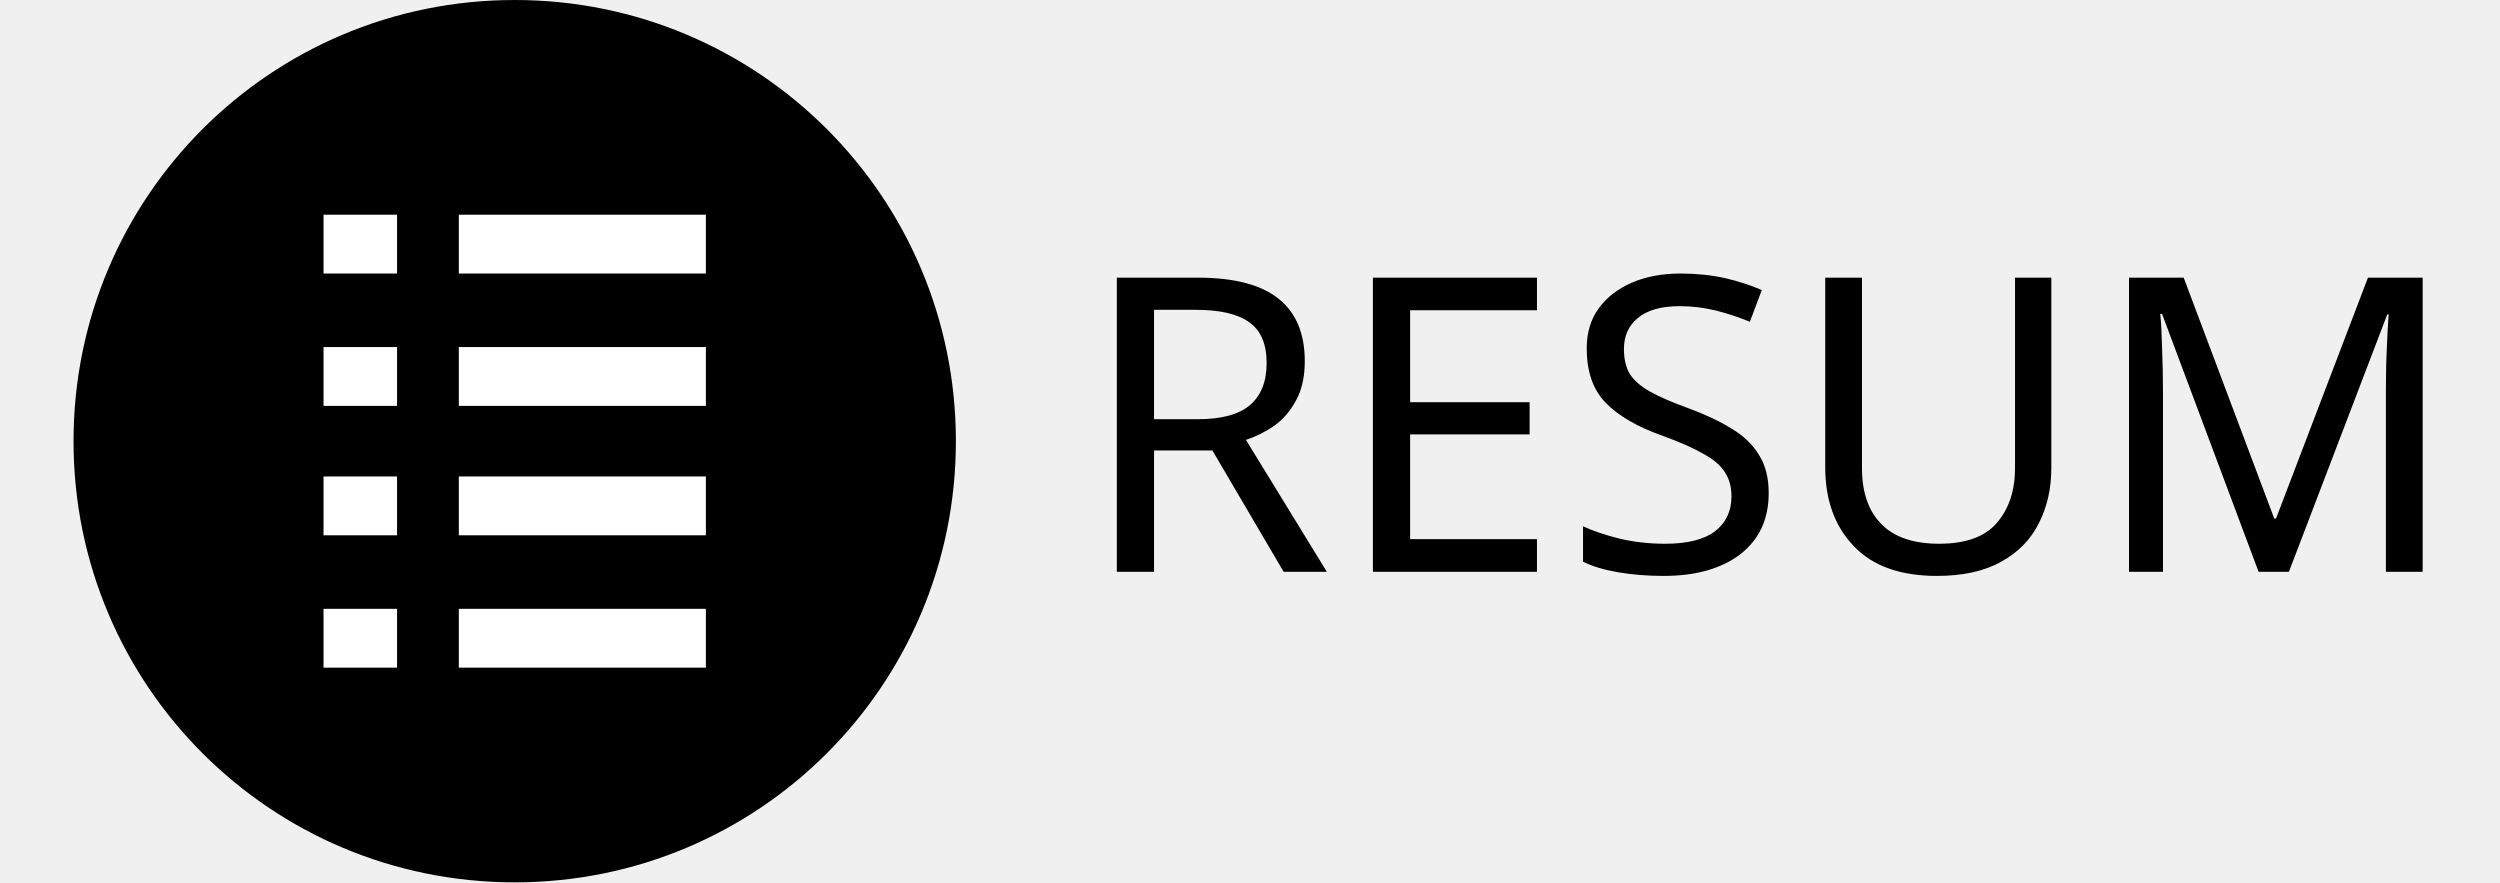
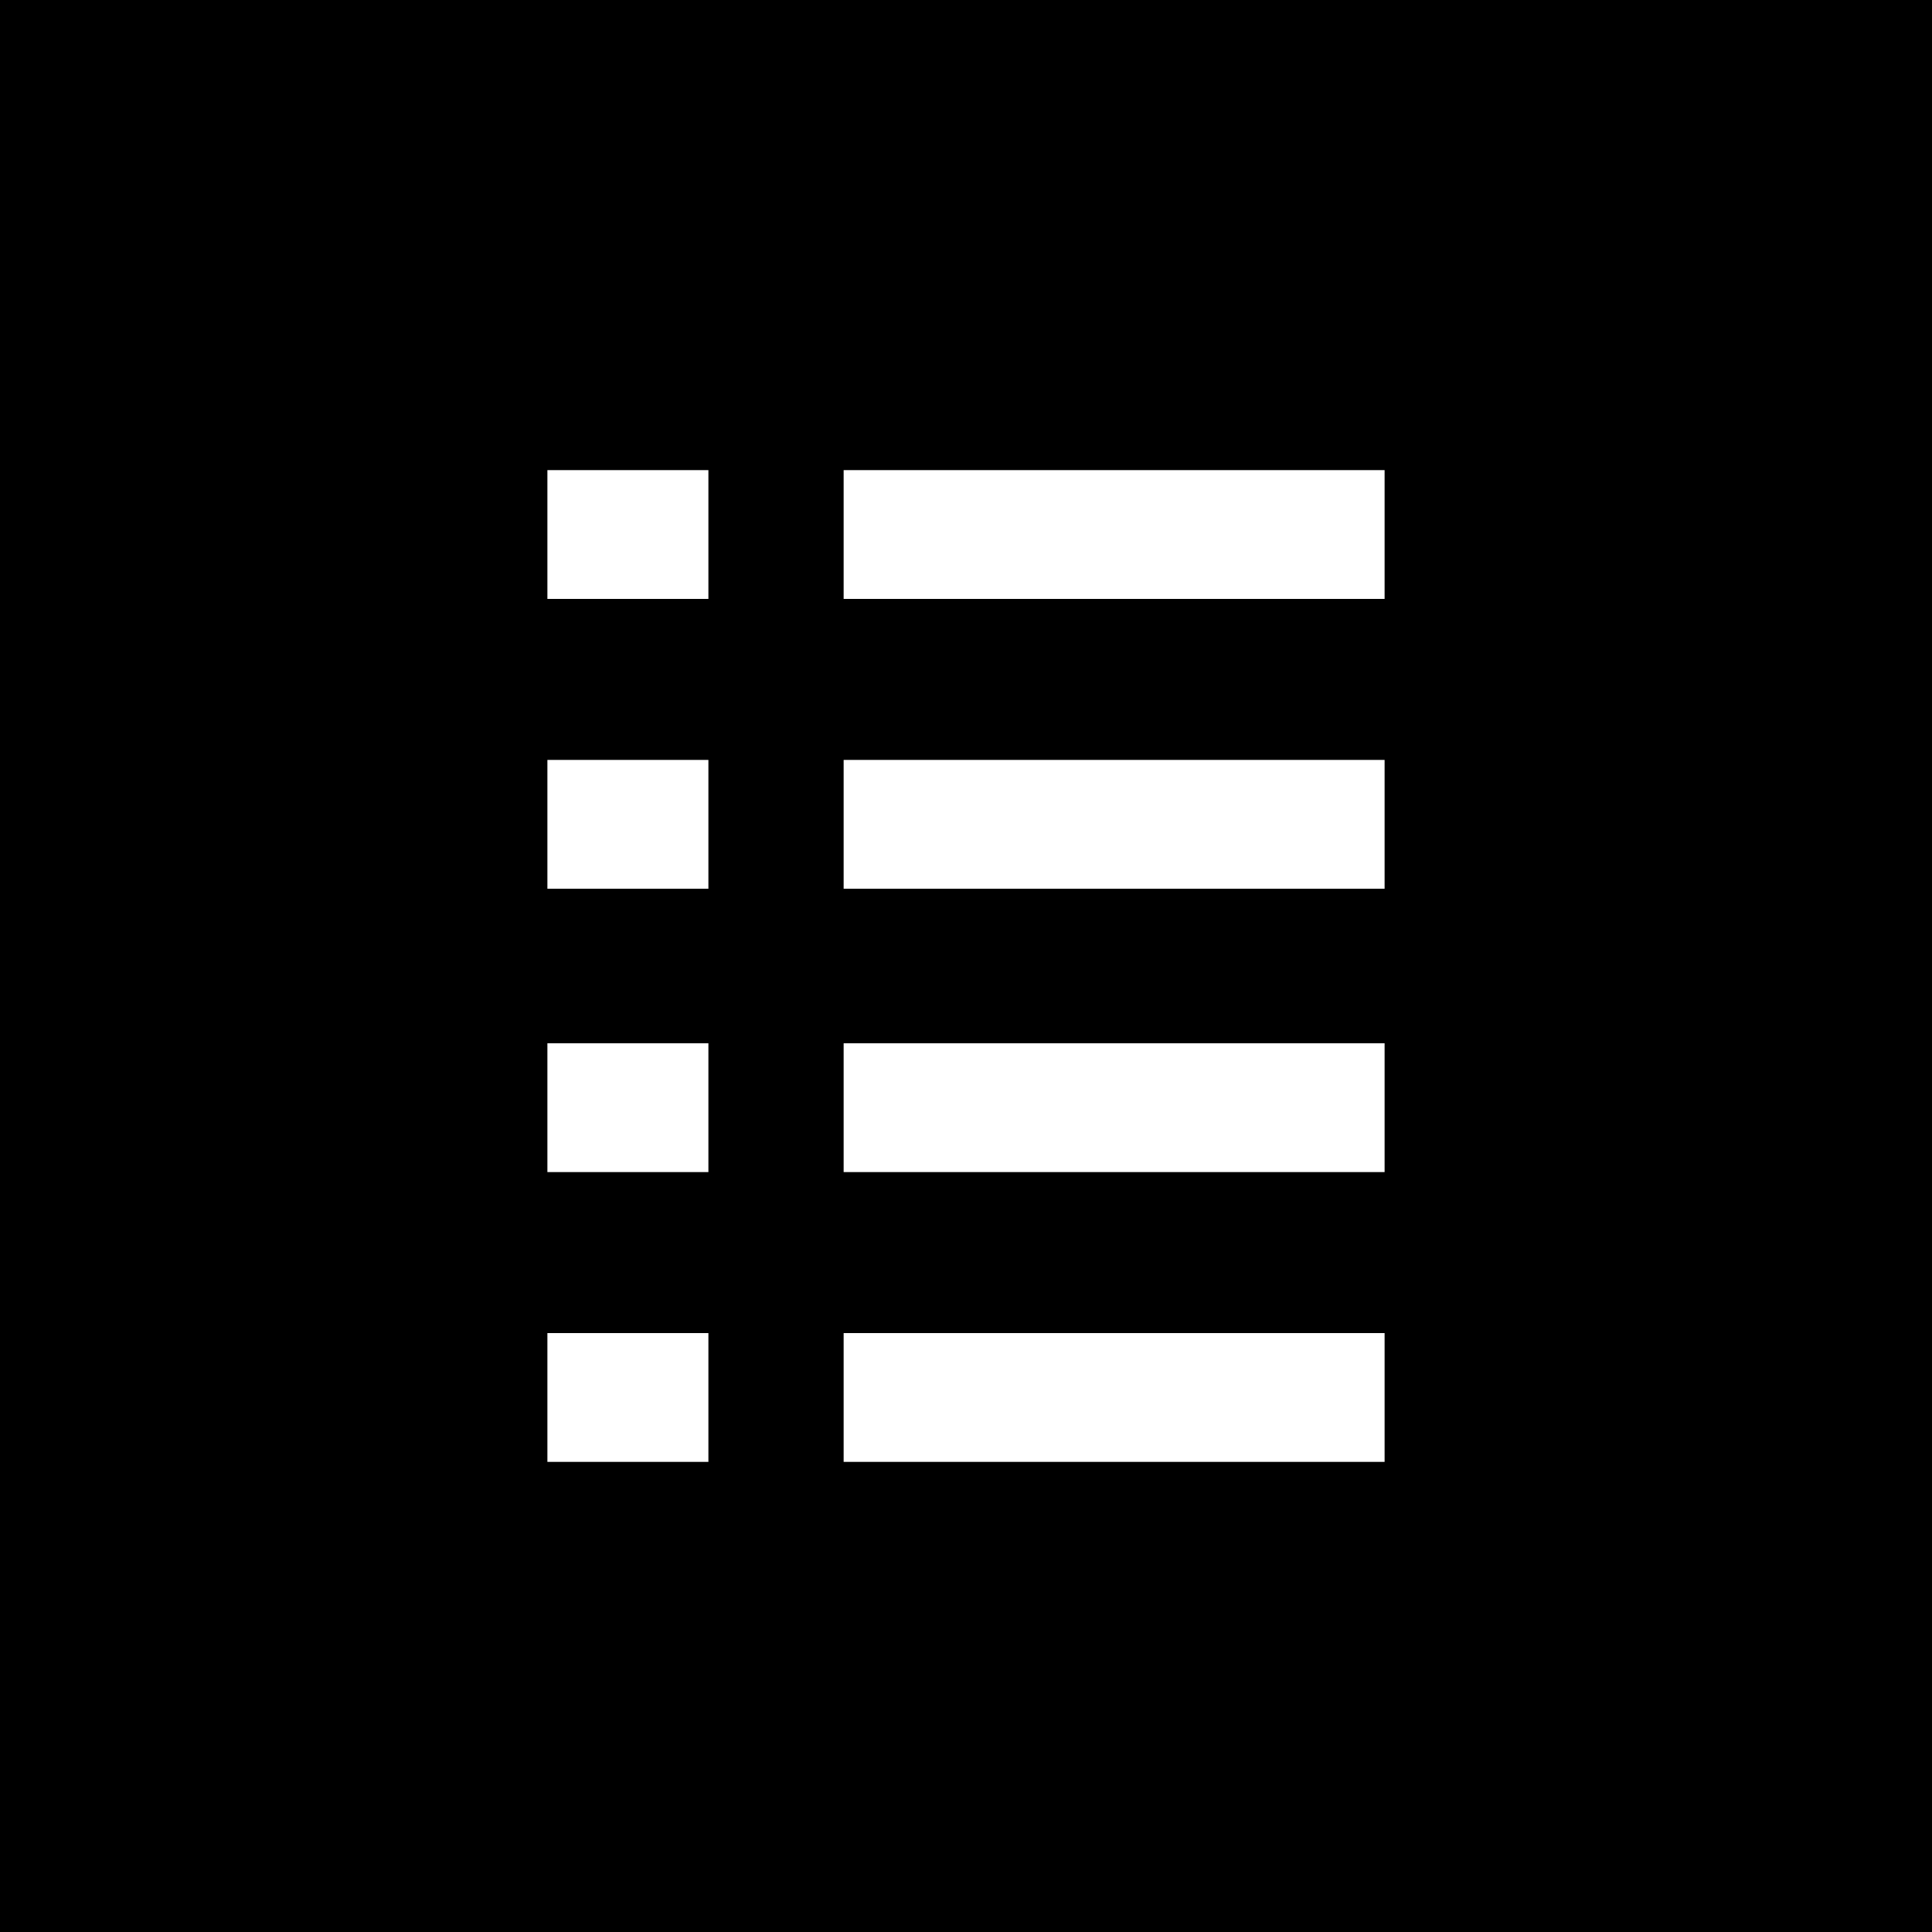
- <svg xmlns="http://www.w3.org/2000/svg" version="1.1" id="Layer_1" x="0px" y="0px" viewBox="0 0 85 30" style="enable-background:new 0 0 85 30;" xml:space="preserve">
+ <svg xmlns="http://www.w3.org/2000/svg" version="1.1" id="Layer_1" x="0px" y="0px" viewBox="0 0 30 30" style="enable-background:new 0 0 30 30;" xml:space="preserve">
  <style type="text/css">
	.st0{fill:#FFFFFF;}
- 	.st1{font-family:'MuktaMahee-Regular';}
- 	.st2{font-size:14px;}
</style>
  <g>
-     <path d="M17.5,0c-8.3,0-15,6.7-15,15s6.7,15,15,15s15-6.7,15-15S25.8,0,17.5,0z" />
-     <rect x="11" y="7.3" class="st0" width="2.5" height="2" />
-     <rect x="15.6" y="7.3" class="st0" width="8.4" height="2" />
-     <rect x="11" y="11.8" class="st0" width="2.5" height="2" />
-     <rect x="15.6" y="11.8" class="st0" width="8.4" height="2" />
-     <rect x="15.6" y="16.2" class="st0" width="8.4" height="2" />
-     <rect x="11" y="16.2" class="st0" width="2.5" height="2" />
-     <rect x="15.6" y="20.7" class="st0" width="8.4" height="2" />
-     <rect x="11" y="20.7" class="st0" width="2.5" height="2" />
+     <rect x="1" y="1" width="28" height="28" />
+     <path d="M28,2v26H2V2H28 M30,0H0v30h30V0L30,0z" />
  </g>
-   <text transform="matrix(1 0 0 1 36.6123 19.4405)" class="st1 st2">RESUME</text>
+   <g>
+     <rect x="8.5" y="7.3" class="st0" width="2.5" height="2" />
+     <rect x="13.1" y="7.3" class="st0" width="8.4" height="2" />
+     <rect x="8.5" y="11.8" class="st0" width="2.5" height="2" />
+     <rect x="13.1" y="11.8" class="st0" width="8.4" height="2" />
+     <rect x="13.1" y="16.2" class="st0" width="8.4" height="2" />
+     <rect x="8.5" y="16.2" class="st0" width="2.5" height="2" />
+     <rect x="13.1" y="20.7" class="st0" width="8.4" height="2" />
+     <rect x="8.5" y="20.7" class="st0" width="2.5" height="2" />
+   </g>
</svg>
